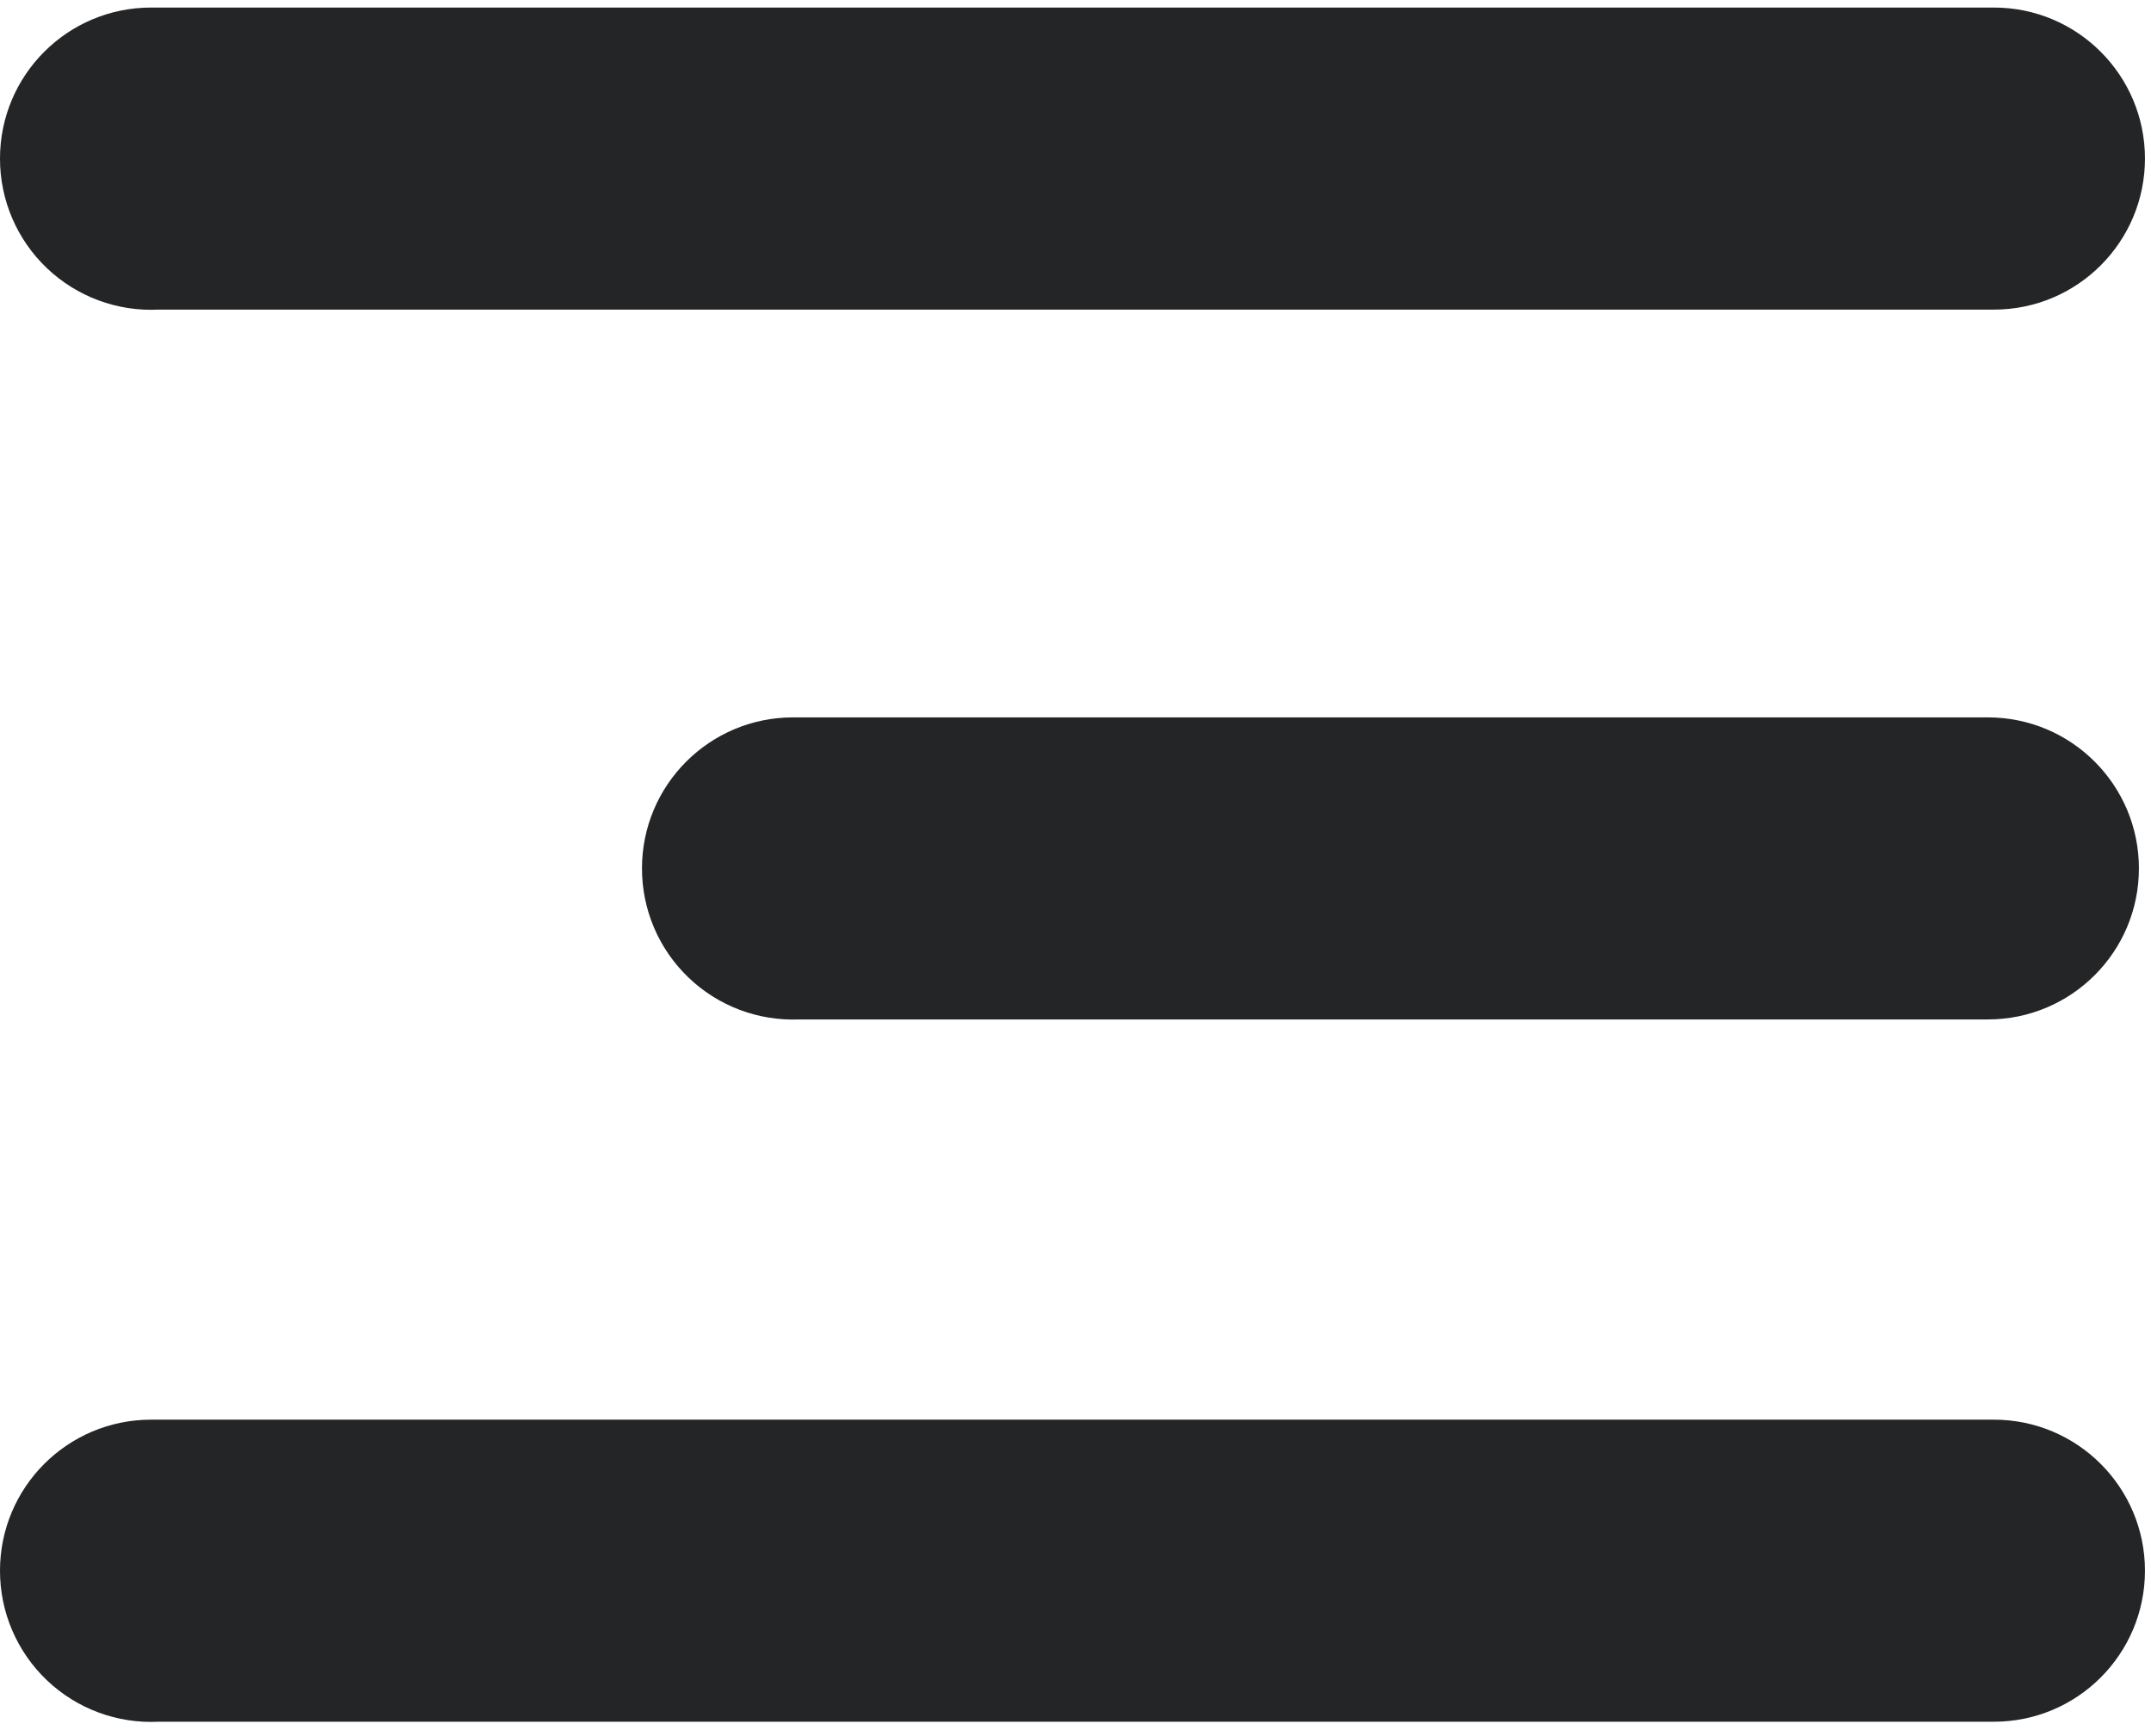
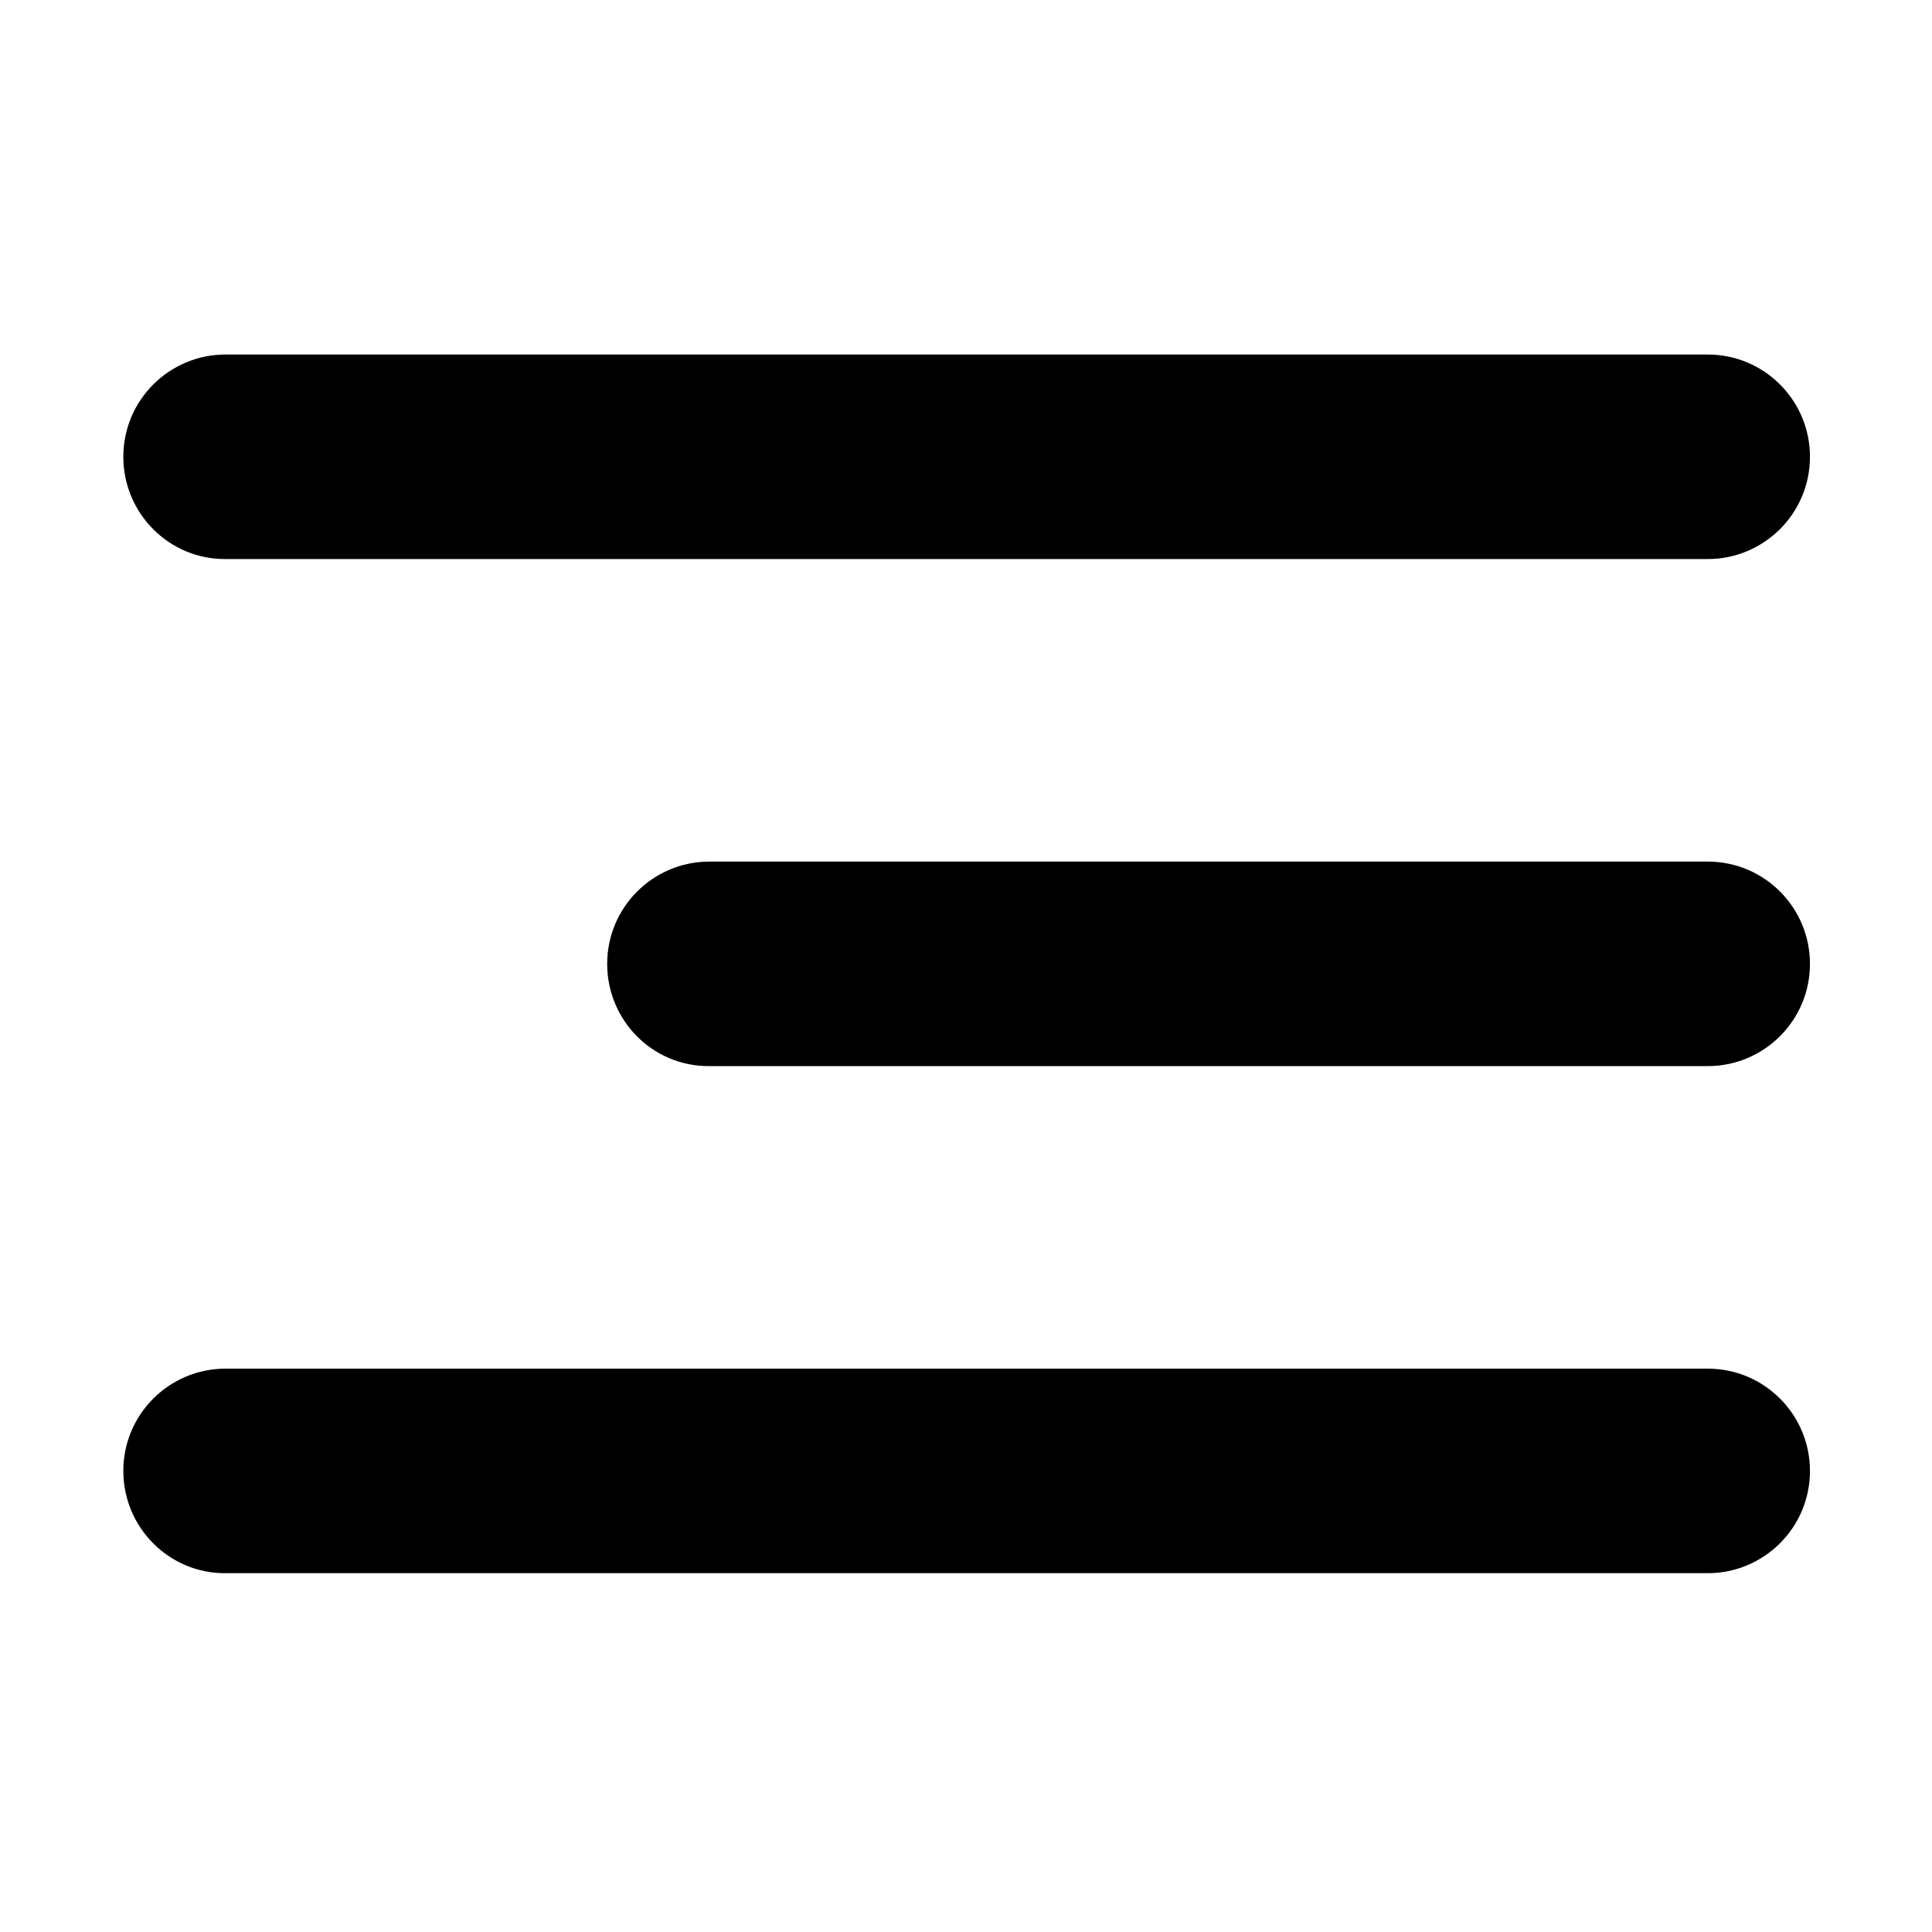
- <svg xmlns="http://www.w3.org/2000/svg" viewBox="0 0 14.24 11.49">
-   <path d="M17.86,19.65h0a1,1,0,0,1,1-1H31.06a1,1,0,0,1,1,1h0a1,1,0,0,1-1,1H18.91A1,1,0,0,1,17.86,19.65Z" transform="translate(-17.86 -18.6)" style="fill:#232527" />
-   <path d="M17.86,29h0a1,1,0,0,1,1-1H31.06a1,1,0,0,1,1,1h0a1,1,0,0,1-1,1H18.91A1,1,0,0,1,17.86,29Z" transform="translate(-17.86 -18.6)" style="fill:#232527" />
-   <path d="M22.11,24.35h0a1,1,0,0,1,1-1h7.91a1,1,0,0,1,1,1h0a1,1,0,0,1-1,1H23.15A1,1,0,0,1,22.11,24.35Z" transform="translate(-17.86 -18.6)" style="fill:#232527" />
+ <svg xmlns="http://www.w3.org/2000/svg" version="1.1" id="Layer_1" x="0px" y="0px" viewBox="0 0 449.6 449.5" style="enable-background:new 0 0 449.6 449.5;" xml:space="preserve">
+   <path d="M28.7,106.3L28.7,106.3c0-13.2,10.7-23.8,23.8-23.8h344.9c13.2,0,23.8,10.7,23.8,23.8v0c0,13.2-10.7,23.8-23.8,23.8H52.5  C39.4,130.2,28.7,119.5,28.7,106.3z" />
+   <path d="M141.3,224.3L141.3,224.3c0-13.2,10.7-23.8,23.8-23.8h232.3c13.2,0,23.8,10.7,23.8,23.8v0c0,13.2-10.7,23.8-23.8,23.8H165.1  C151.9,248.2,141.3,237.5,141.3,224.3z" />
+   <path d="M28.7,342.3L28.7,342.3c0-13.2,10.7-23.8,23.8-23.8h344.9c13.2,0,23.8,10.7,23.8,23.8v0c0,13.2-10.7,23.8-23.8,23.8H52.5  C39.4,366.2,28.7,355.5,28.7,342.3z" />
</svg>
